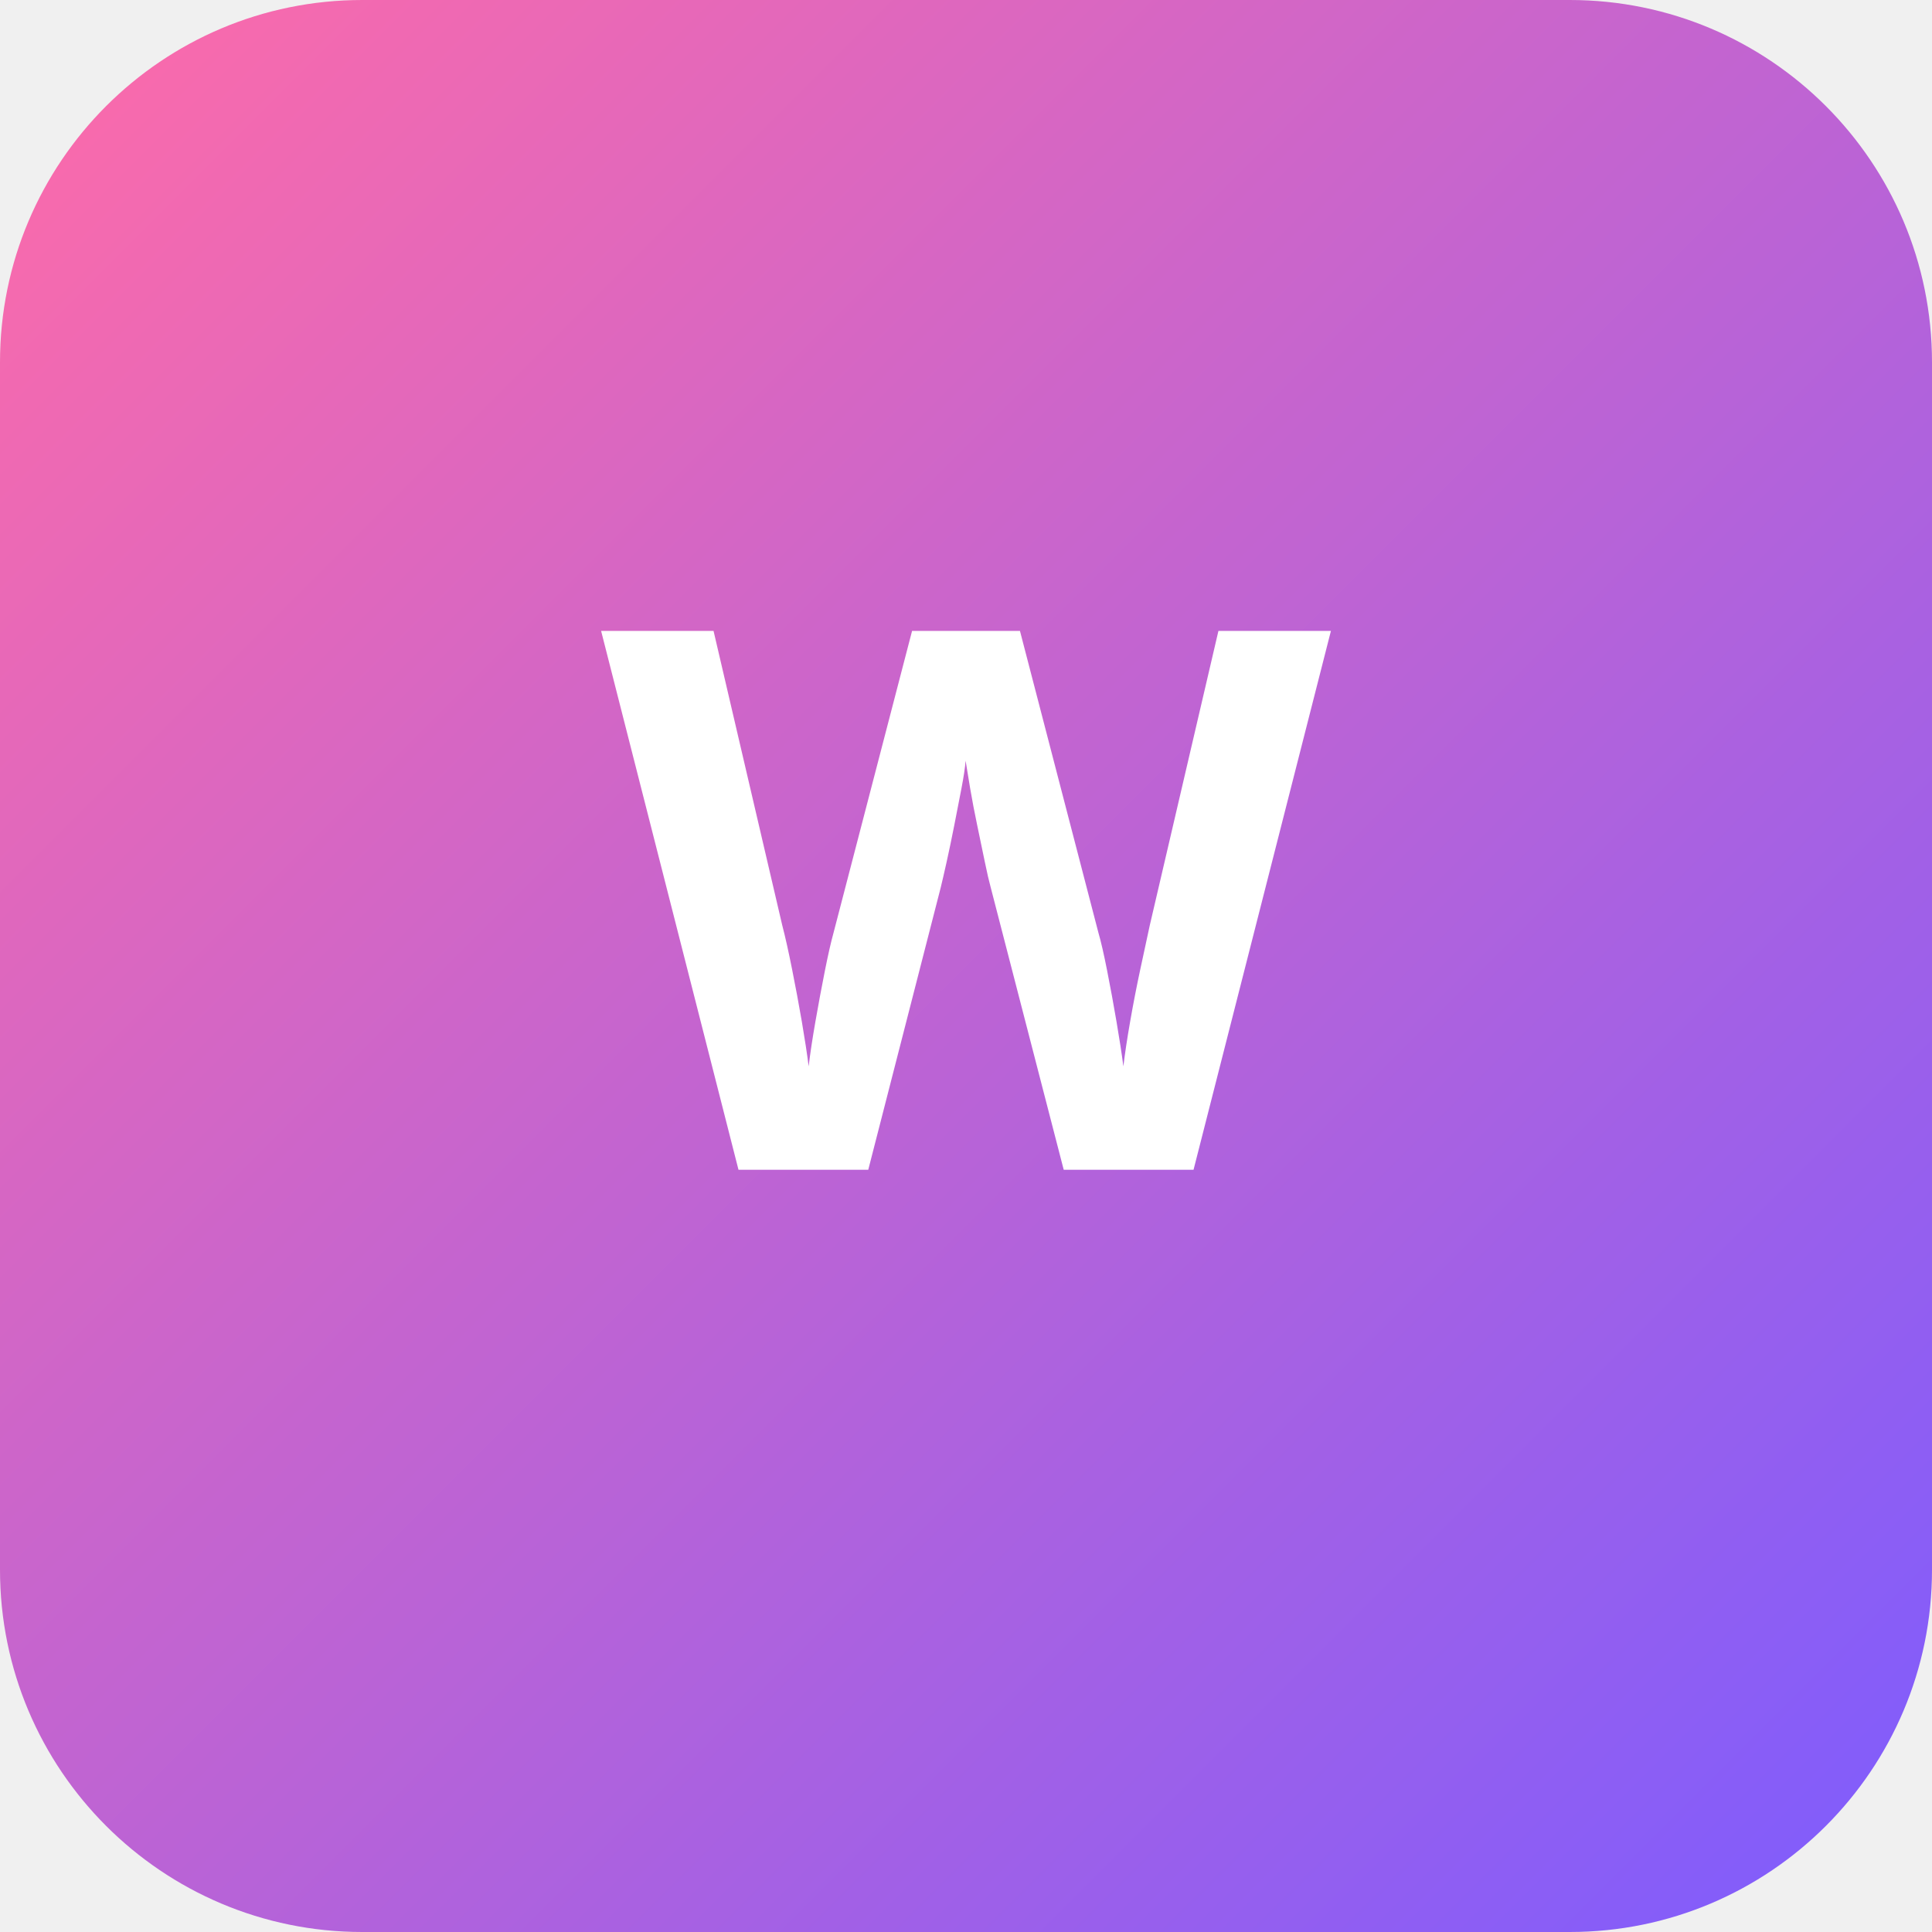
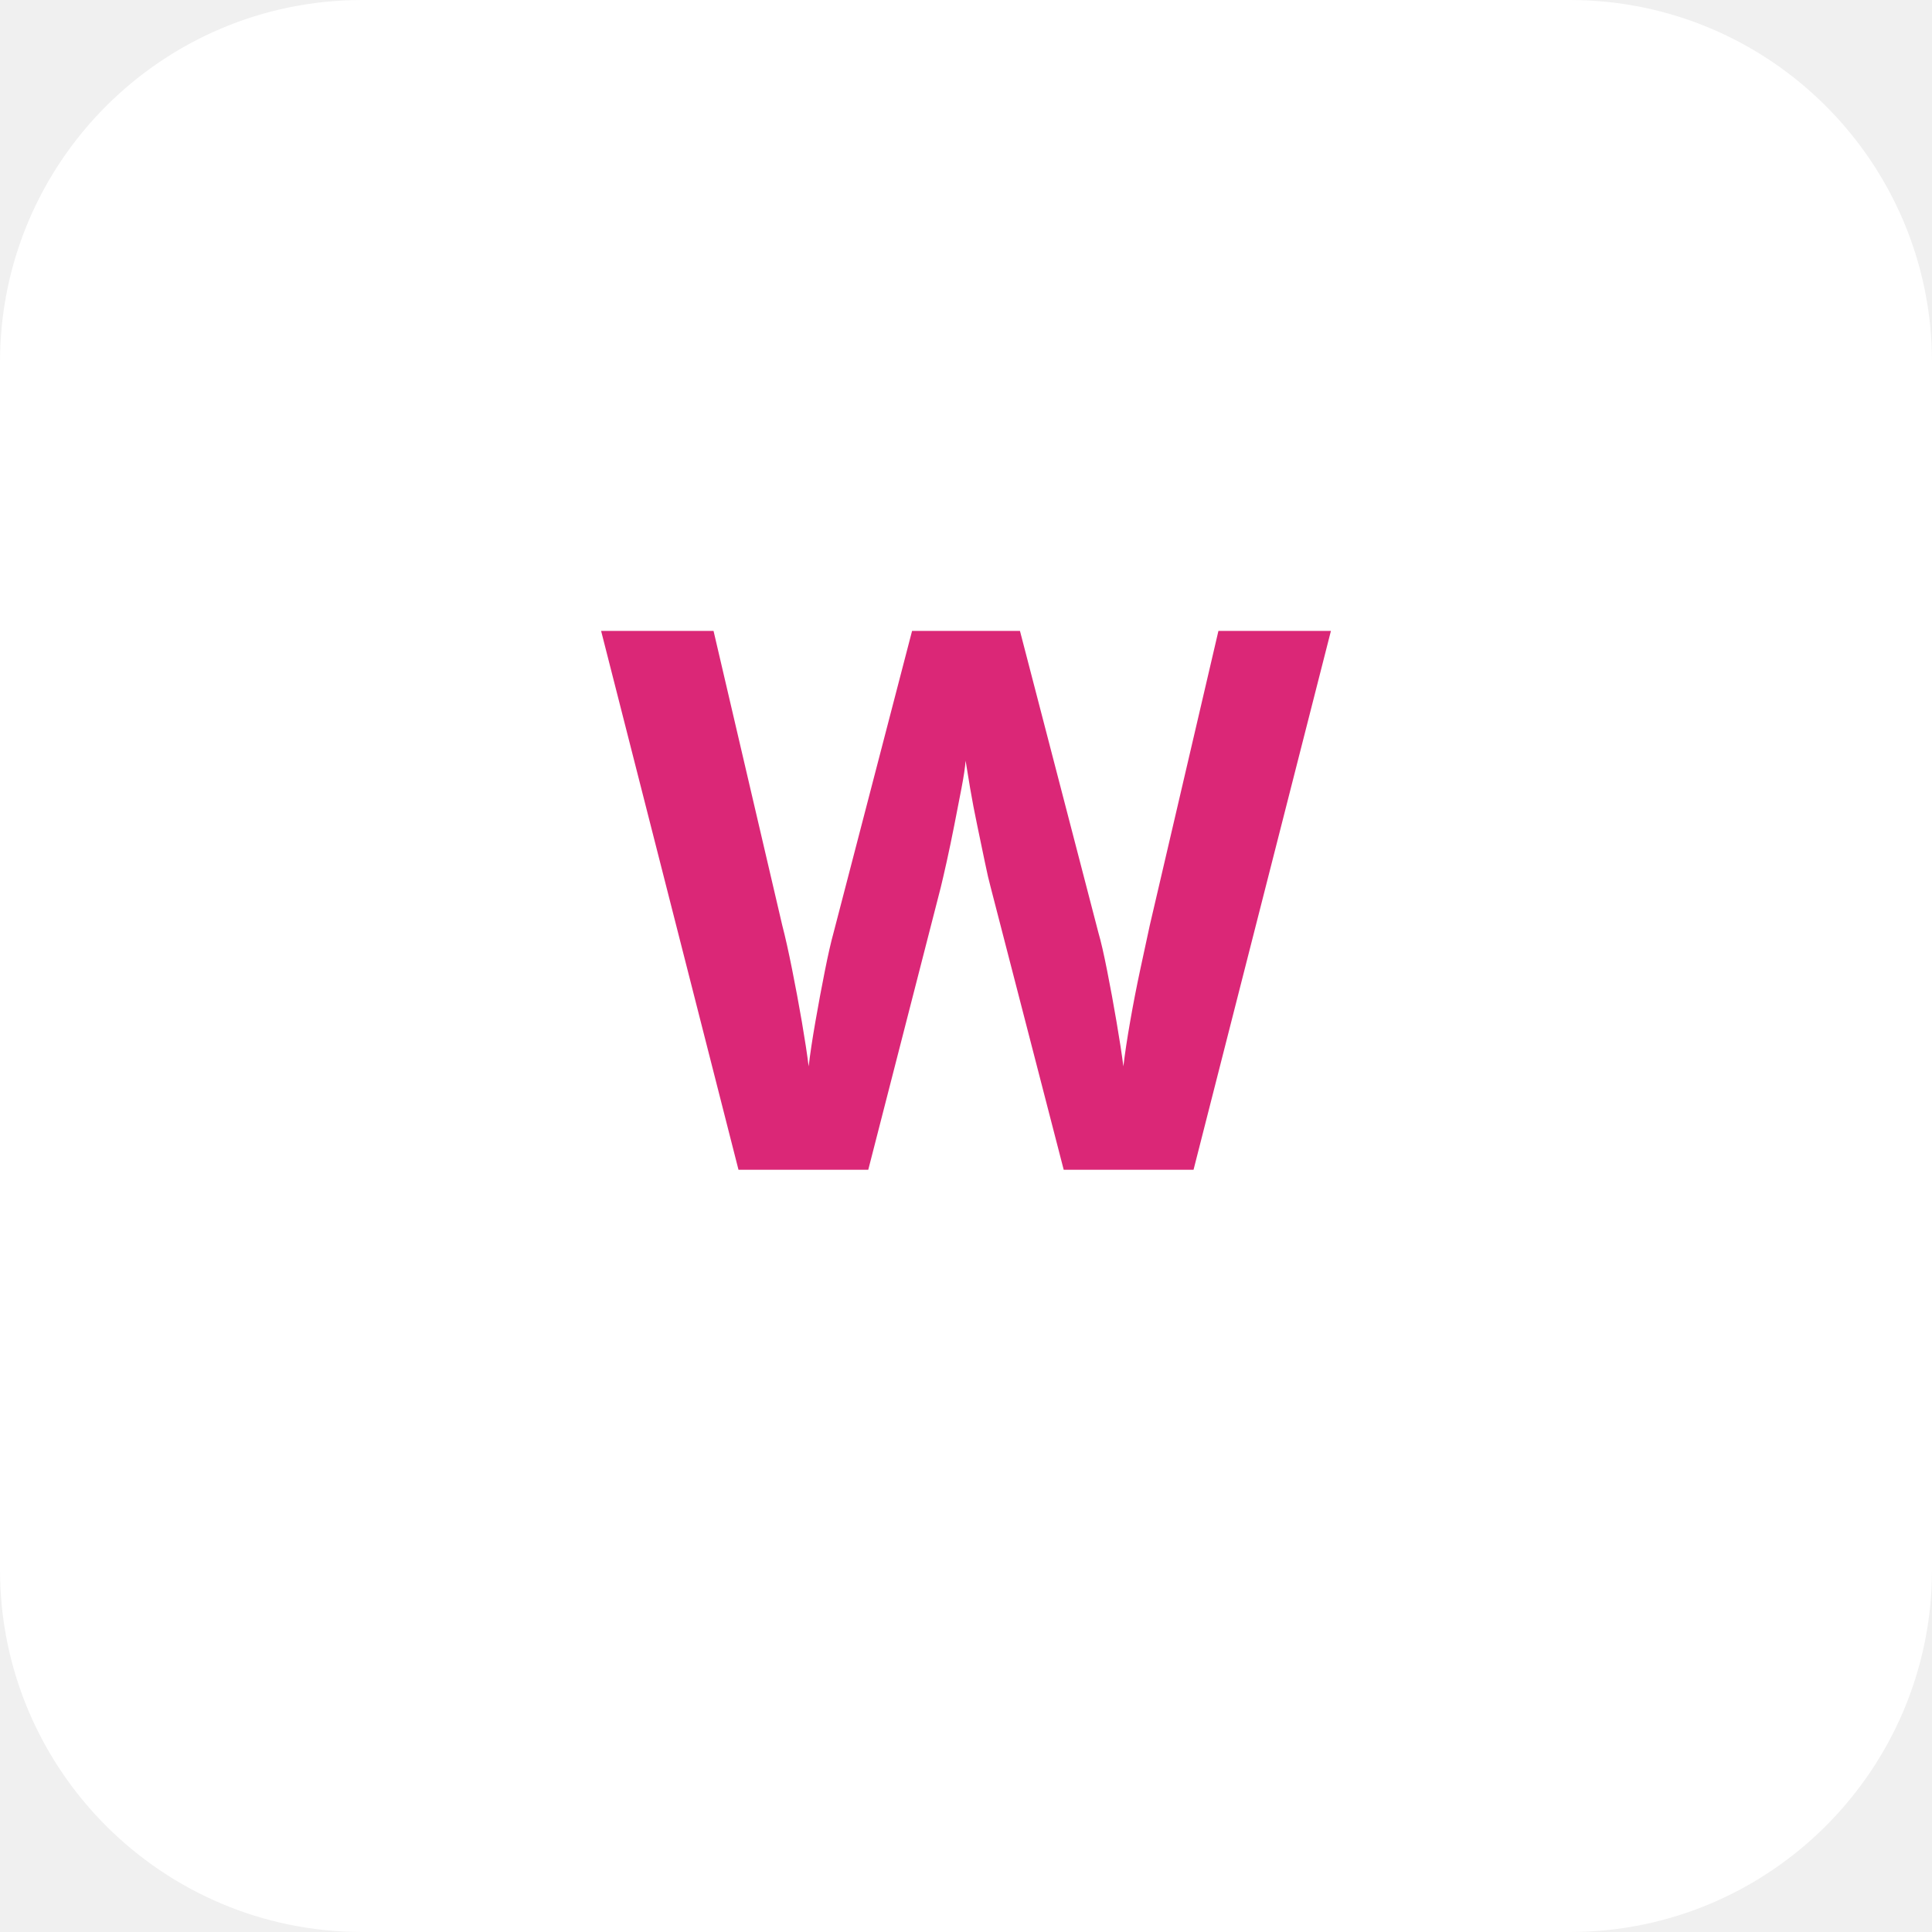
<svg xmlns="http://www.w3.org/2000/svg" viewBox="0 0 512 512">
-   <defs>
-     <linearGradient id="g" x1="0" y1="0" x2="1" y2="1">
-       <stop offset="0%" stop-color="#ff6ba8" />
-       <stop offset="100%" stop-color="#7c5cff" />
-     </linearGradient>
-   </defs>
-   <rect width="512" height="512" rx="96" fill="url(#g)" />
-   <text x="256" y="310" text-anchor="middle" font-size="200" fill="#fff" font-family="system-ui,sans-serif" font-weight="700">W</text>
+   <rect width="512" height="512" rx="96" fill="#ffffff" />
+   <text x="256" y="310" text-anchor="middle" font-size="200" fill="#db2777" font-family="system-ui,sans-serif" font-weight="700">W</text>
</svg>
